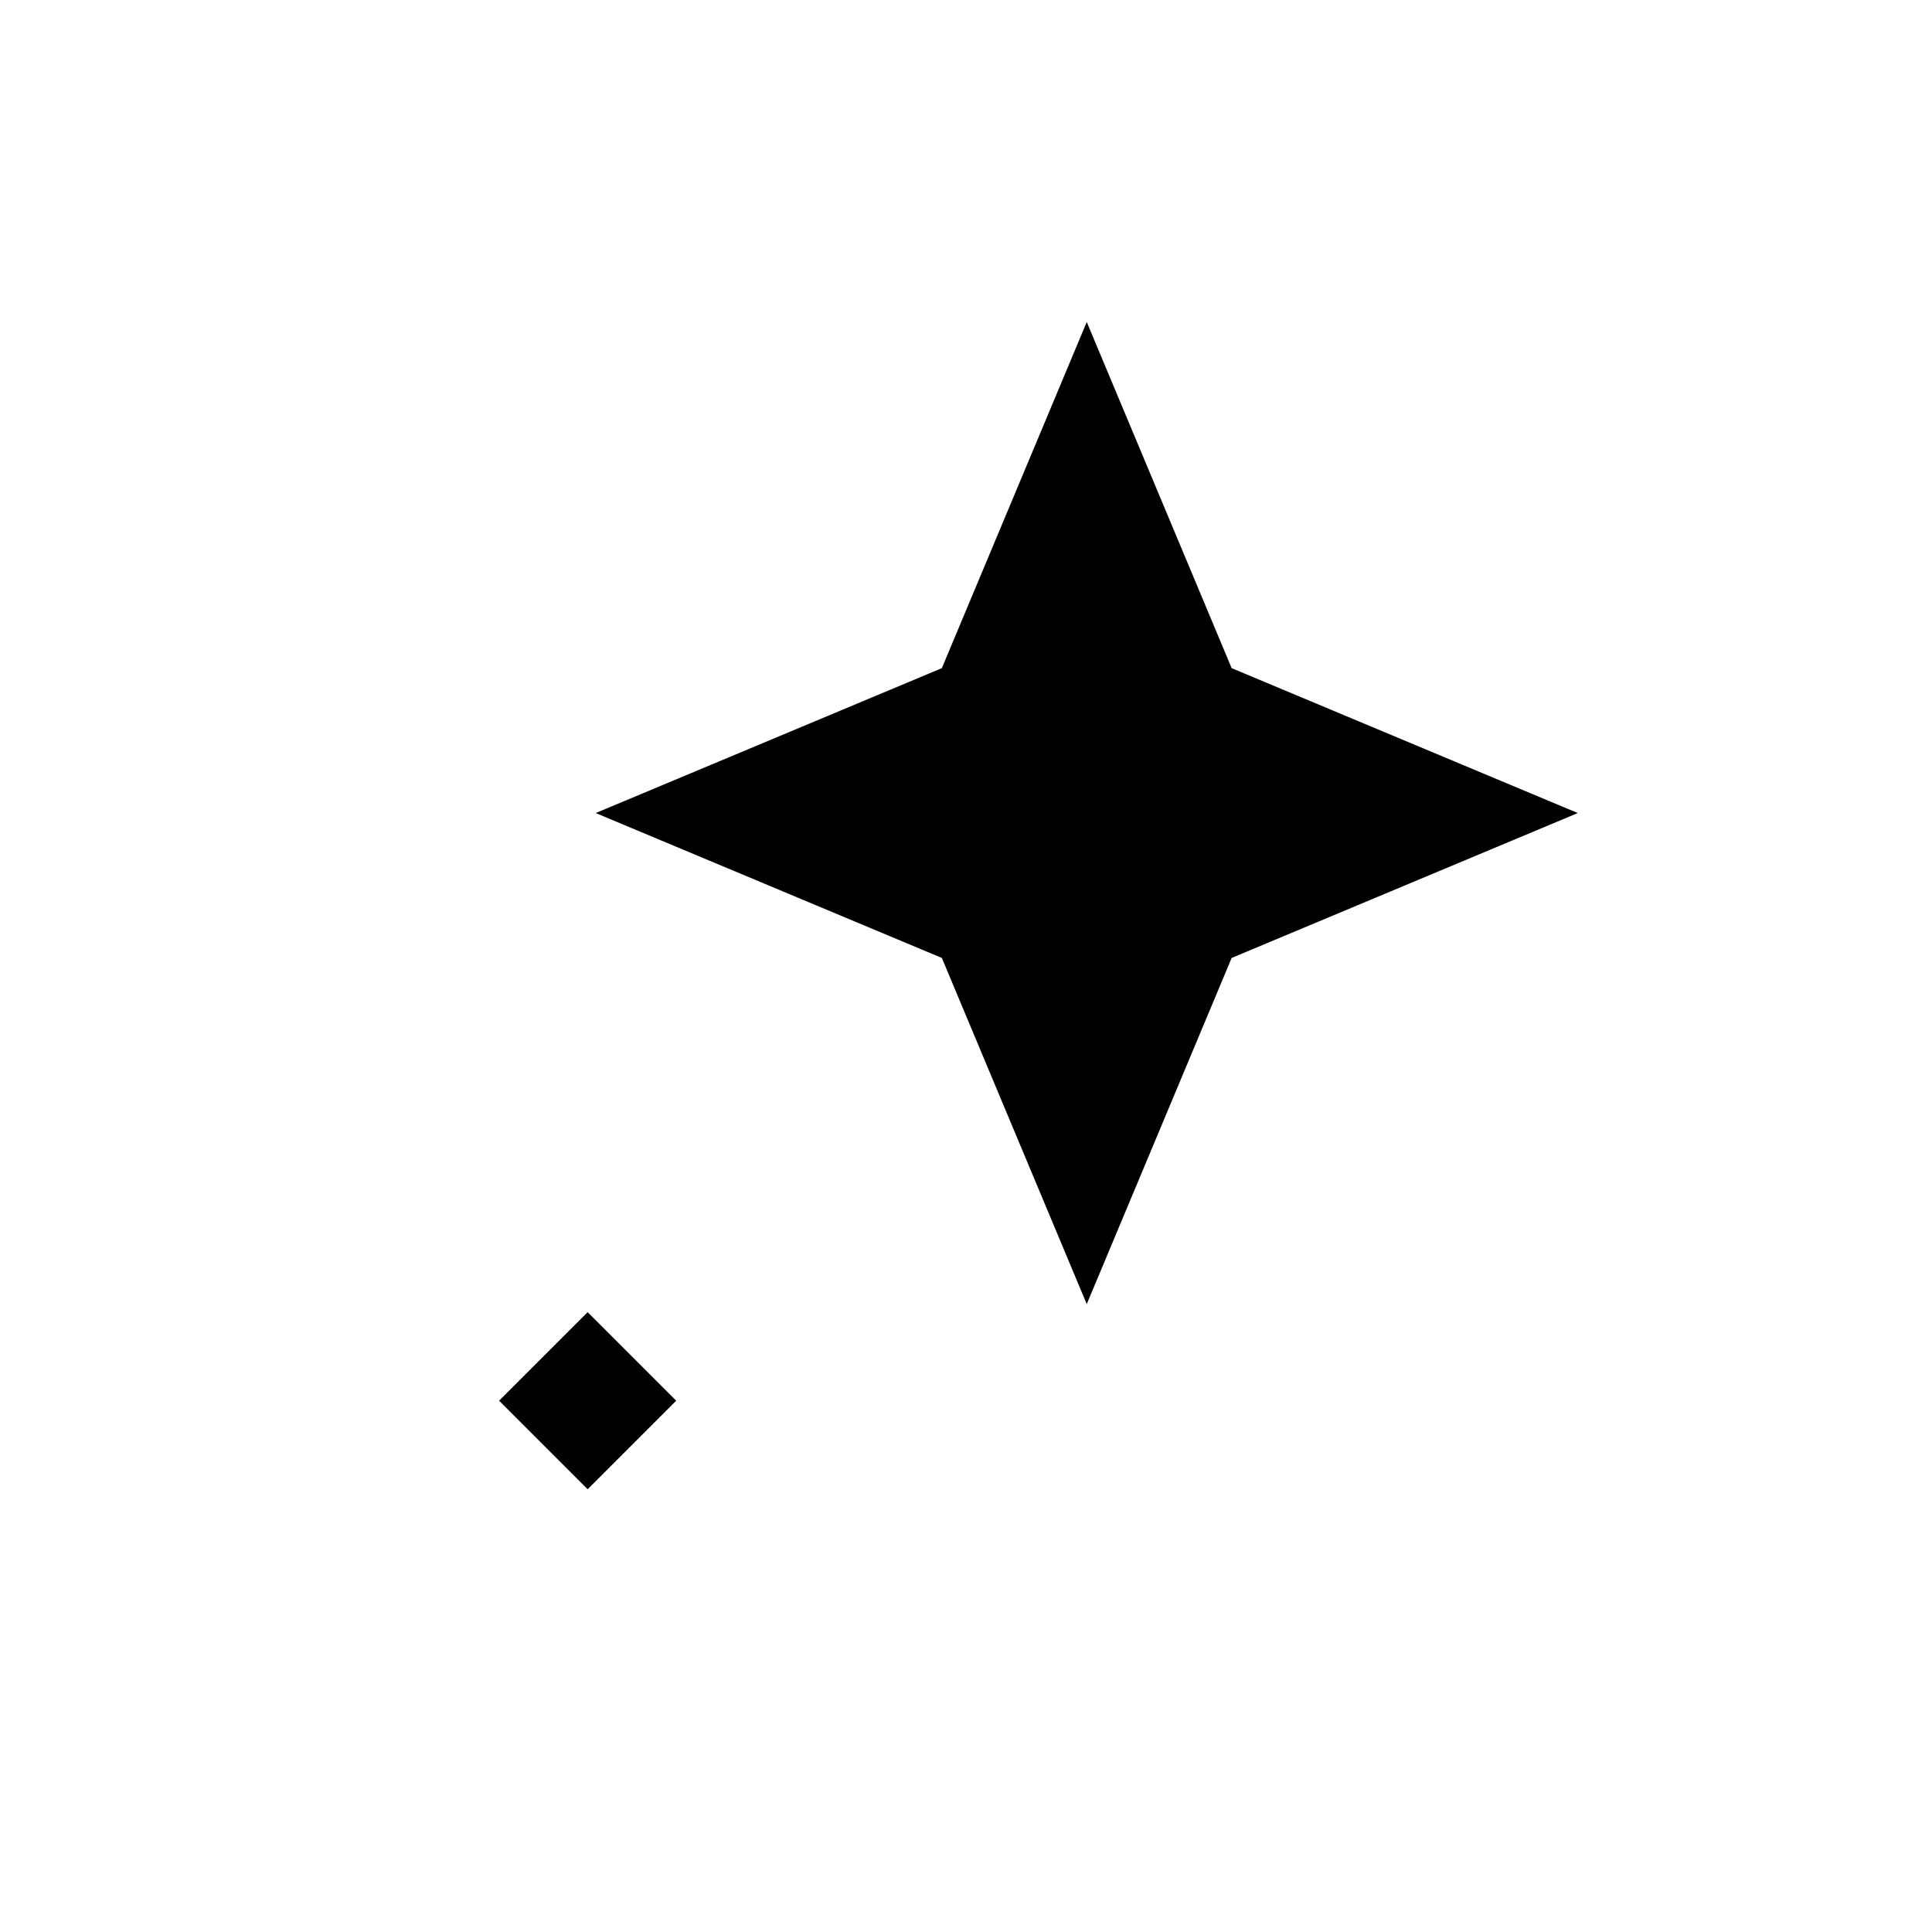
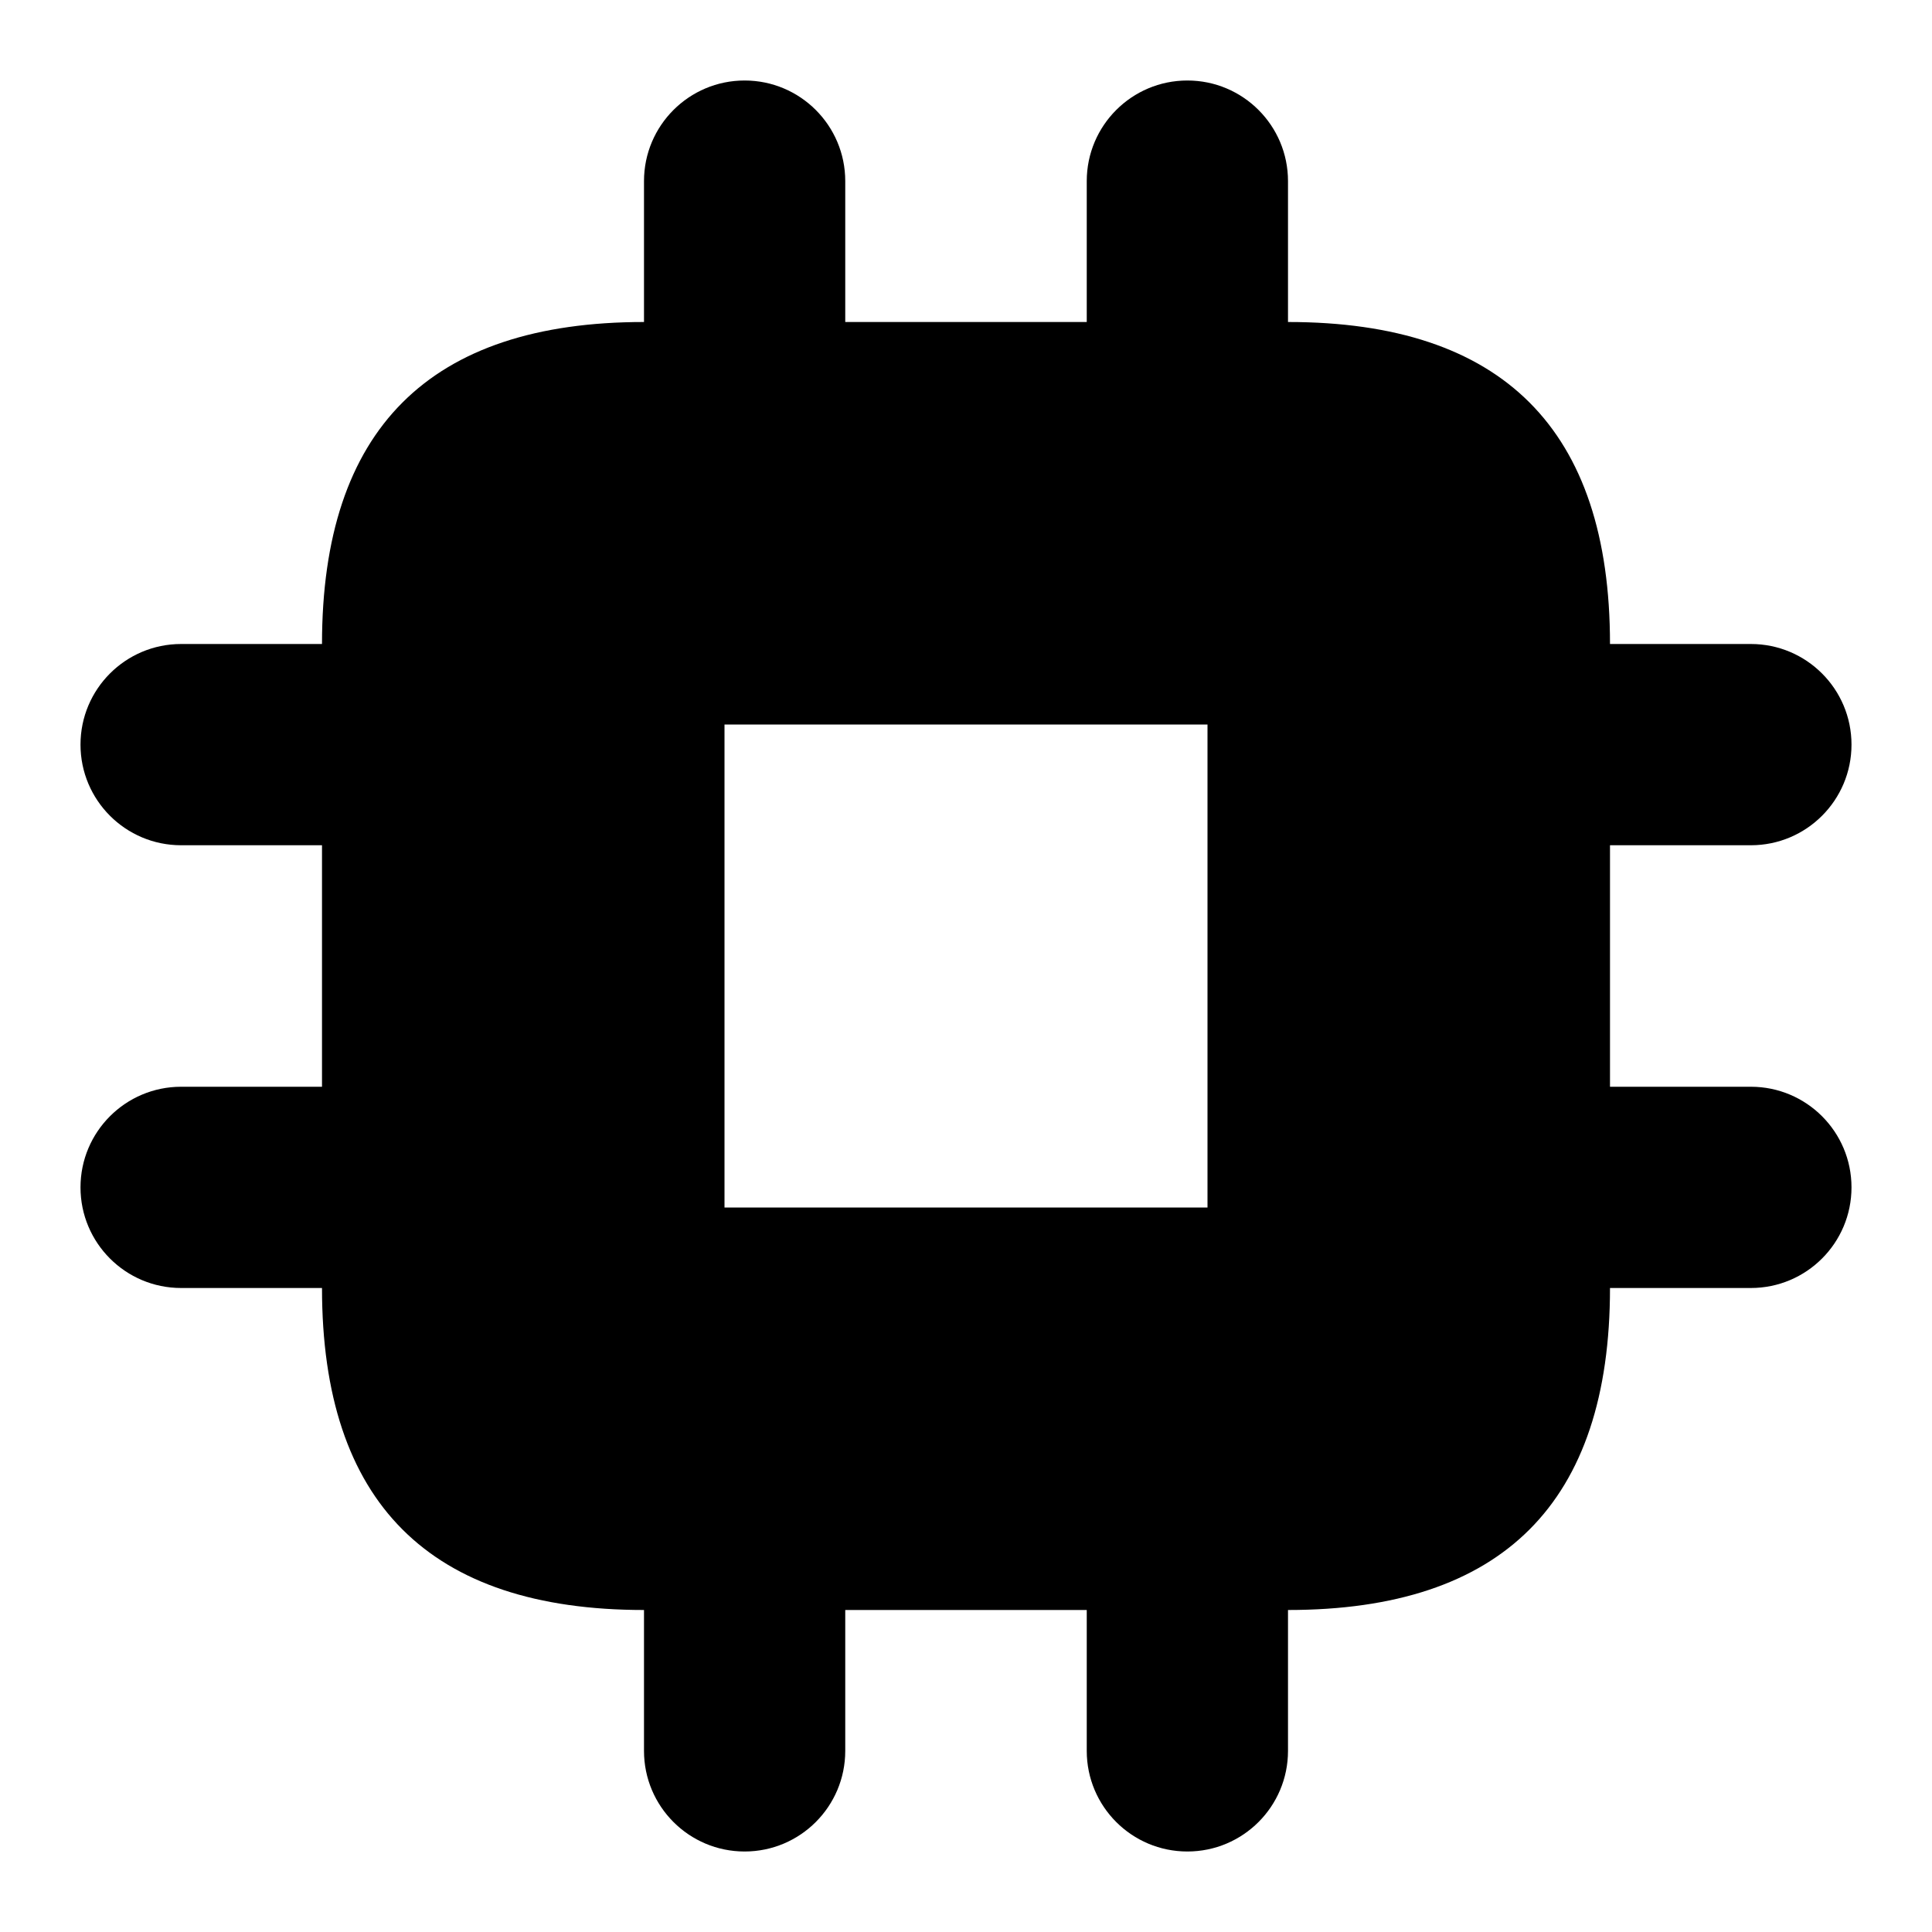
<svg xmlns="http://www.w3.org/2000/svg" viewBox="0 0 24 24" fill="currentColor">
-   <path d="M13.5 4 L15.3 8.3 L19.6 10.1 L15.3 11.9 L13.5 16.2 L11.7 11.9 L7.4 10.1 L11.7 8.3 Z" fill="currentColor" />
-   <path d="M6.2 17.4 L7.3 18.5 L8.4 17.4 L7.3 16.3 Z" fill="currentColor" />
+   <path d="M8 4H16Q20 4 20 8V16Q20 20 16 20H8Q4 20 4 16V8Q4 4 8 4Z M9 9V15H15V9Z" />
+   <rect x="8" y="1" width="2.5" height="5" rx="1.25" />
+   <rect x="13.5" y="1" width="2.5" height="5" rx="1.25" />
+   <rect x="8" y="18" width="2.5" height="5" rx="1.25" />
+   <rect x="13.5" y="18" width="2.5" height="5" rx="1.25" />
+   <rect x="1" y="8" width="5" height="2.5" rx="1.25" />
+   <rect x="1" y="13.5" width="5" height="2.5" rx="1.25" />
+   <rect x="18" y="8" width="5" height="2.5" rx="1.25" />
+   <rect x="18" y="13.5" width="5" height="2.5" rx="1.25" />
</svg>
